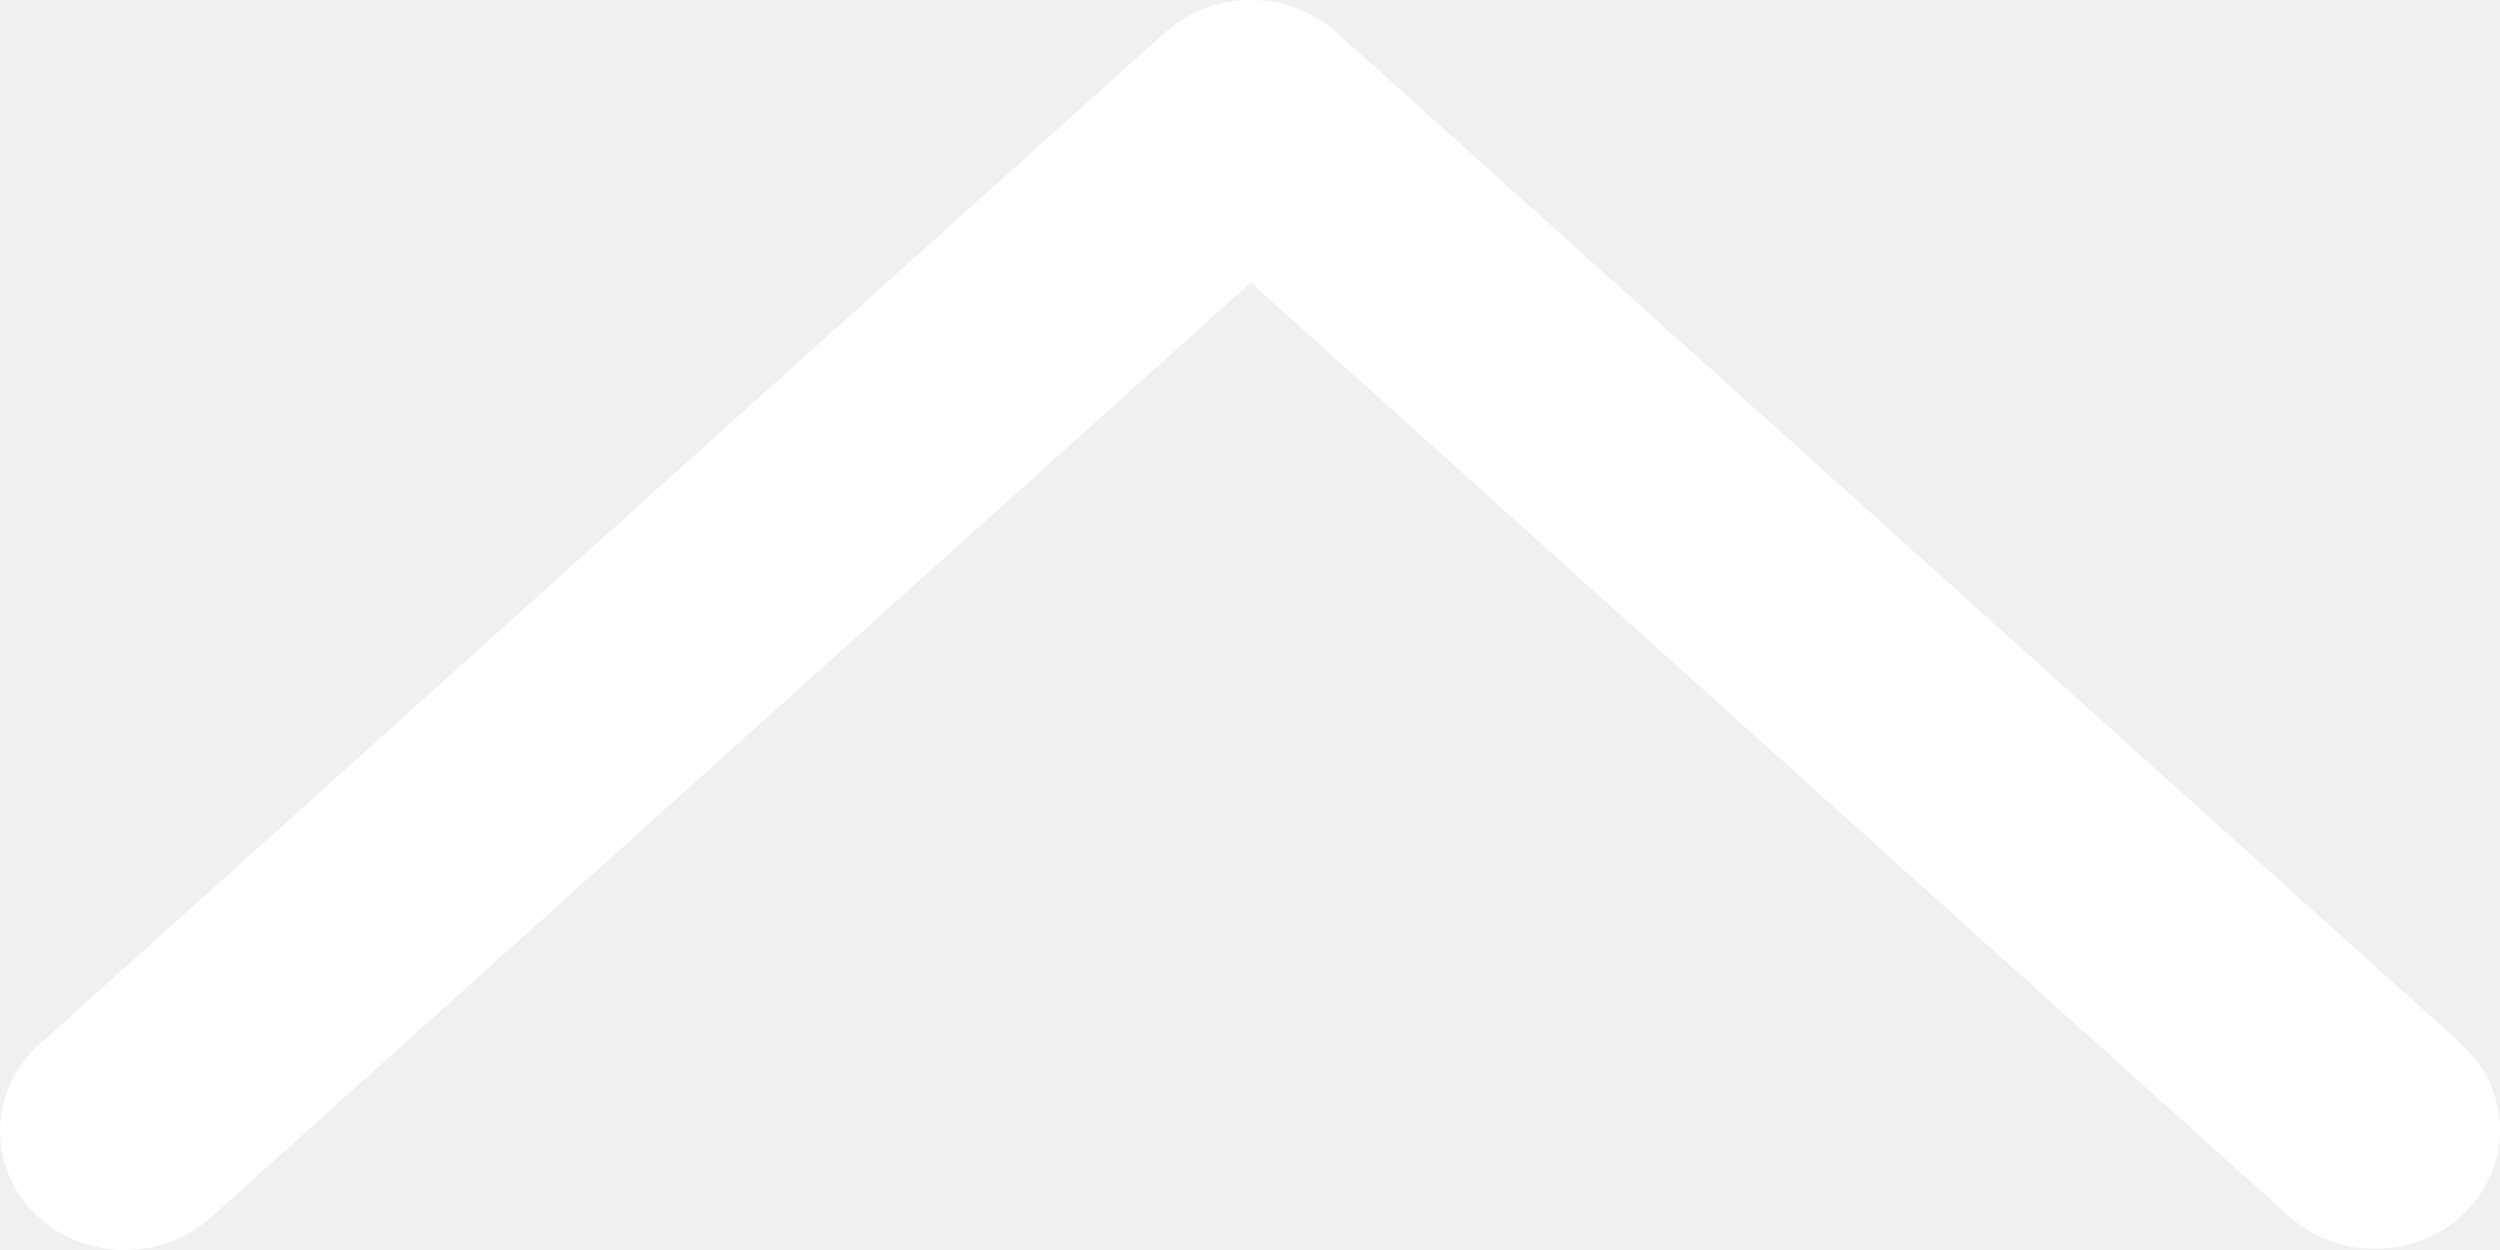
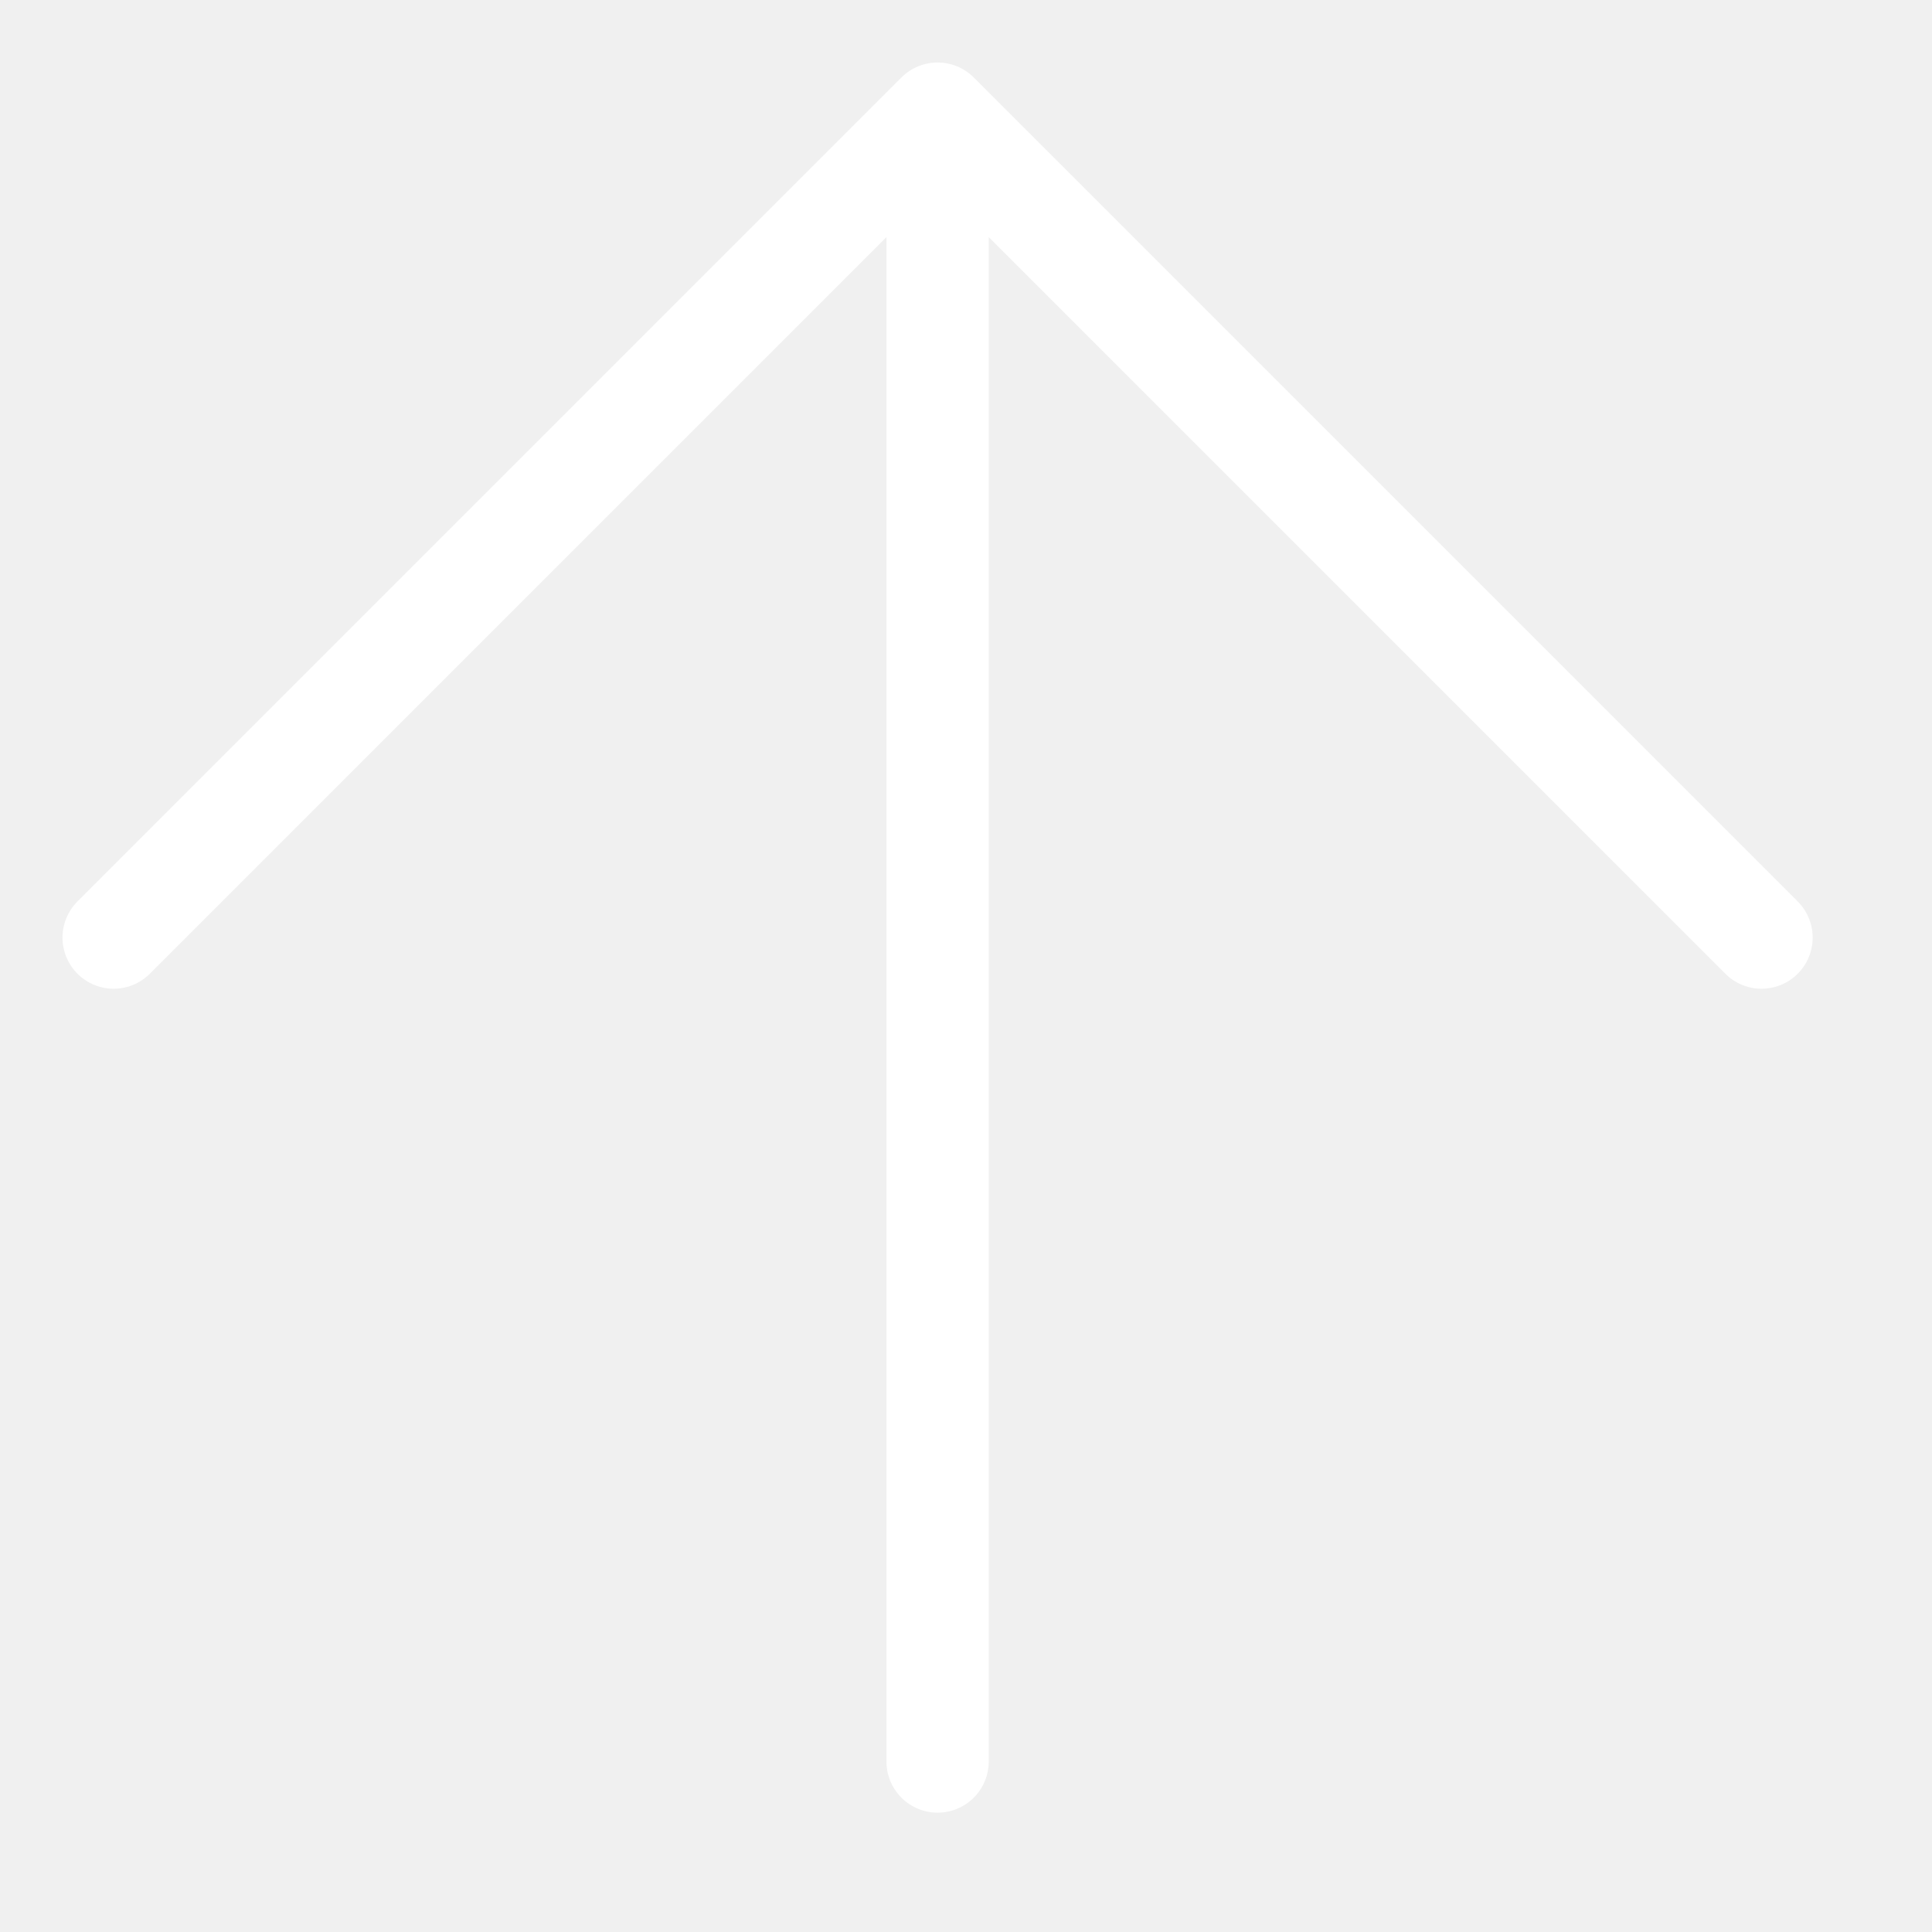
- <svg xmlns="http://www.w3.org/2000/svg" width="24" height="12" viewBox="0 0 24 12" fill="none">
-   <path d="M21.977 11.678C22.091 11.78 22.226 11.861 22.373 11.915C22.52 11.968 22.677 11.993 22.834 11.989C22.992 11.985 23.147 11.951 23.291 11.89C23.434 11.829 23.564 11.741 23.672 11.632C23.78 11.523 23.865 11.395 23.921 11.255C23.977 11.114 24.004 10.965 24 10.815C23.995 10.665 23.96 10.518 23.895 10.381C23.831 10.244 23.739 10.12 23.624 10.017L12.831 0.312C12.608 0.112 12.313 -5.10847e-07 12.007 -5.24242e-07C11.7 -5.37637e-07 11.405 0.112 11.183 0.312L0.388 10.017C0.271 10.12 0.176 10.243 0.11 10.38C0.044 10.518 0.006 10.666 0.001 10.818C-0.005 10.969 0.021 11.12 0.077 11.261C0.133 11.403 0.218 11.532 0.327 11.642C0.436 11.752 0.567 11.84 0.713 11.902C0.858 11.963 1.014 11.996 1.173 12C1.332 12.003 1.49 11.976 1.638 11.921C1.786 11.866 1.921 11.783 2.035 11.678L12.007 2.712L21.977 11.678Z" fill="white" />
+ <svg xmlns="http://www.w3.org/2000/svg" width="34" height="34" viewBox="0 0 34 34" fill="none">
+   <path d="M2 16.5L16.5 2M16.5 2L31 16.5M16.5 2V31" stroke="white" stroke-width="1.8" stroke-linecap="round" stroke-linejoin="round" />
</svg>
